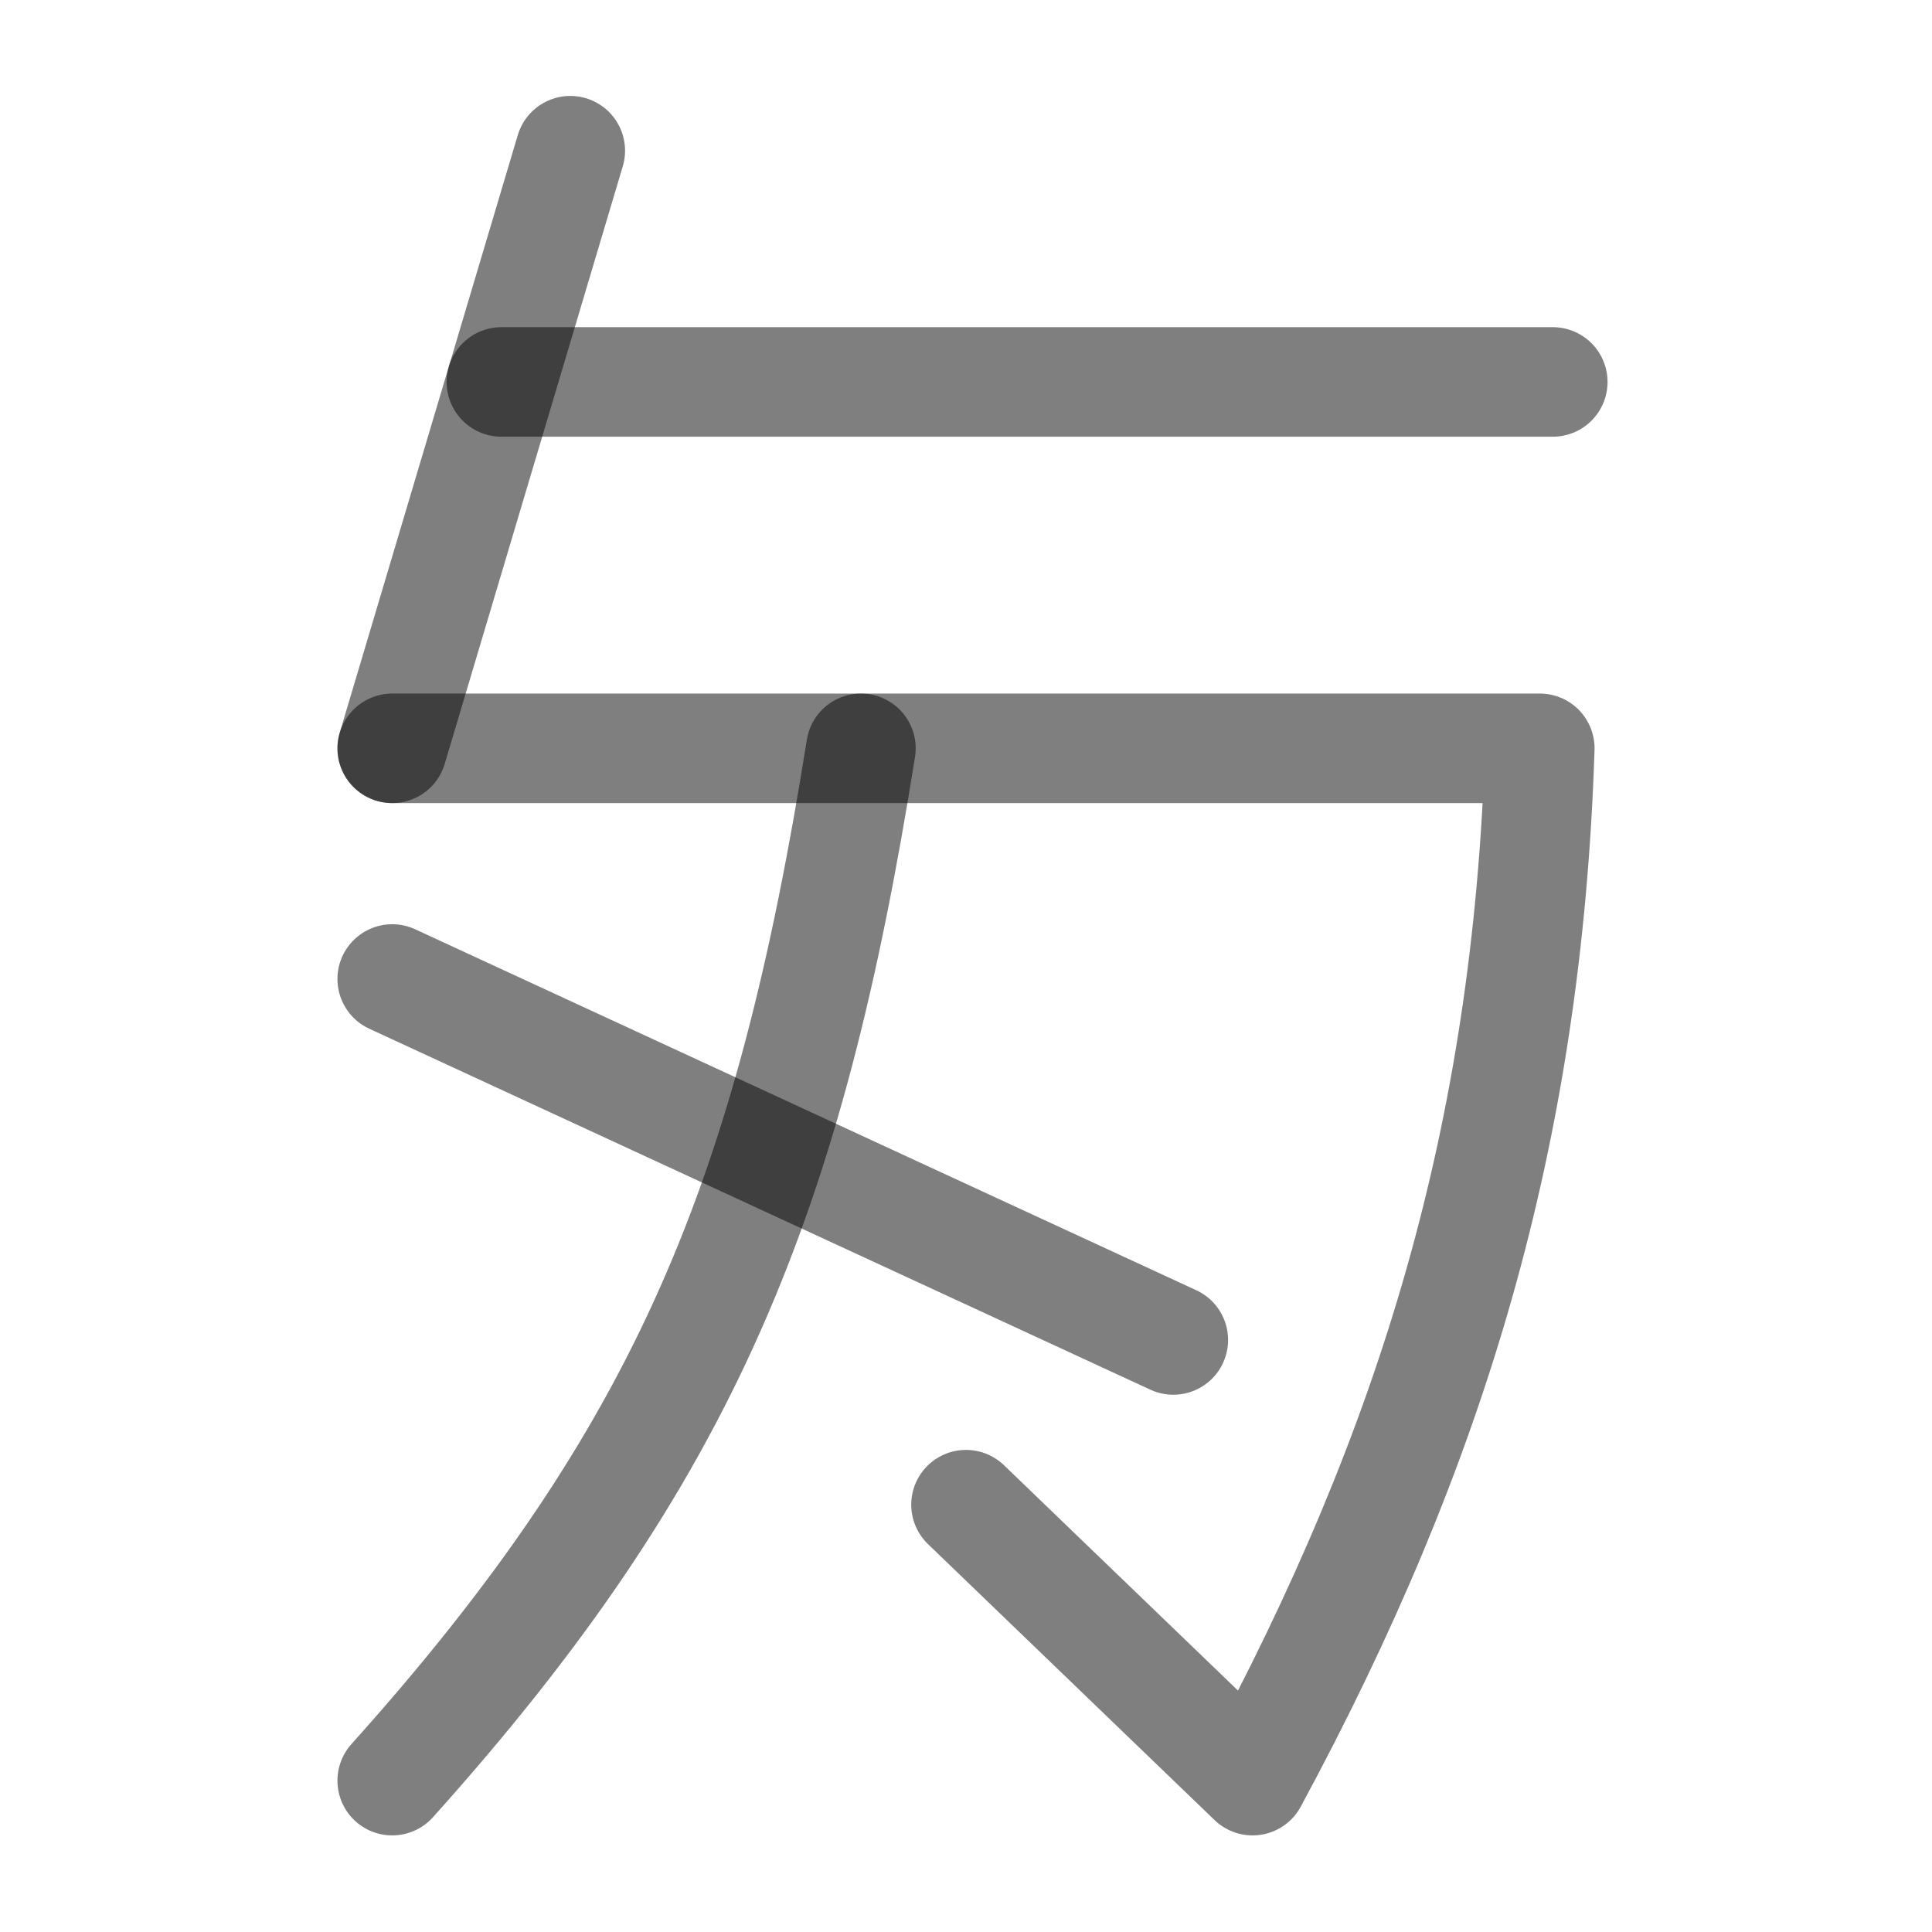
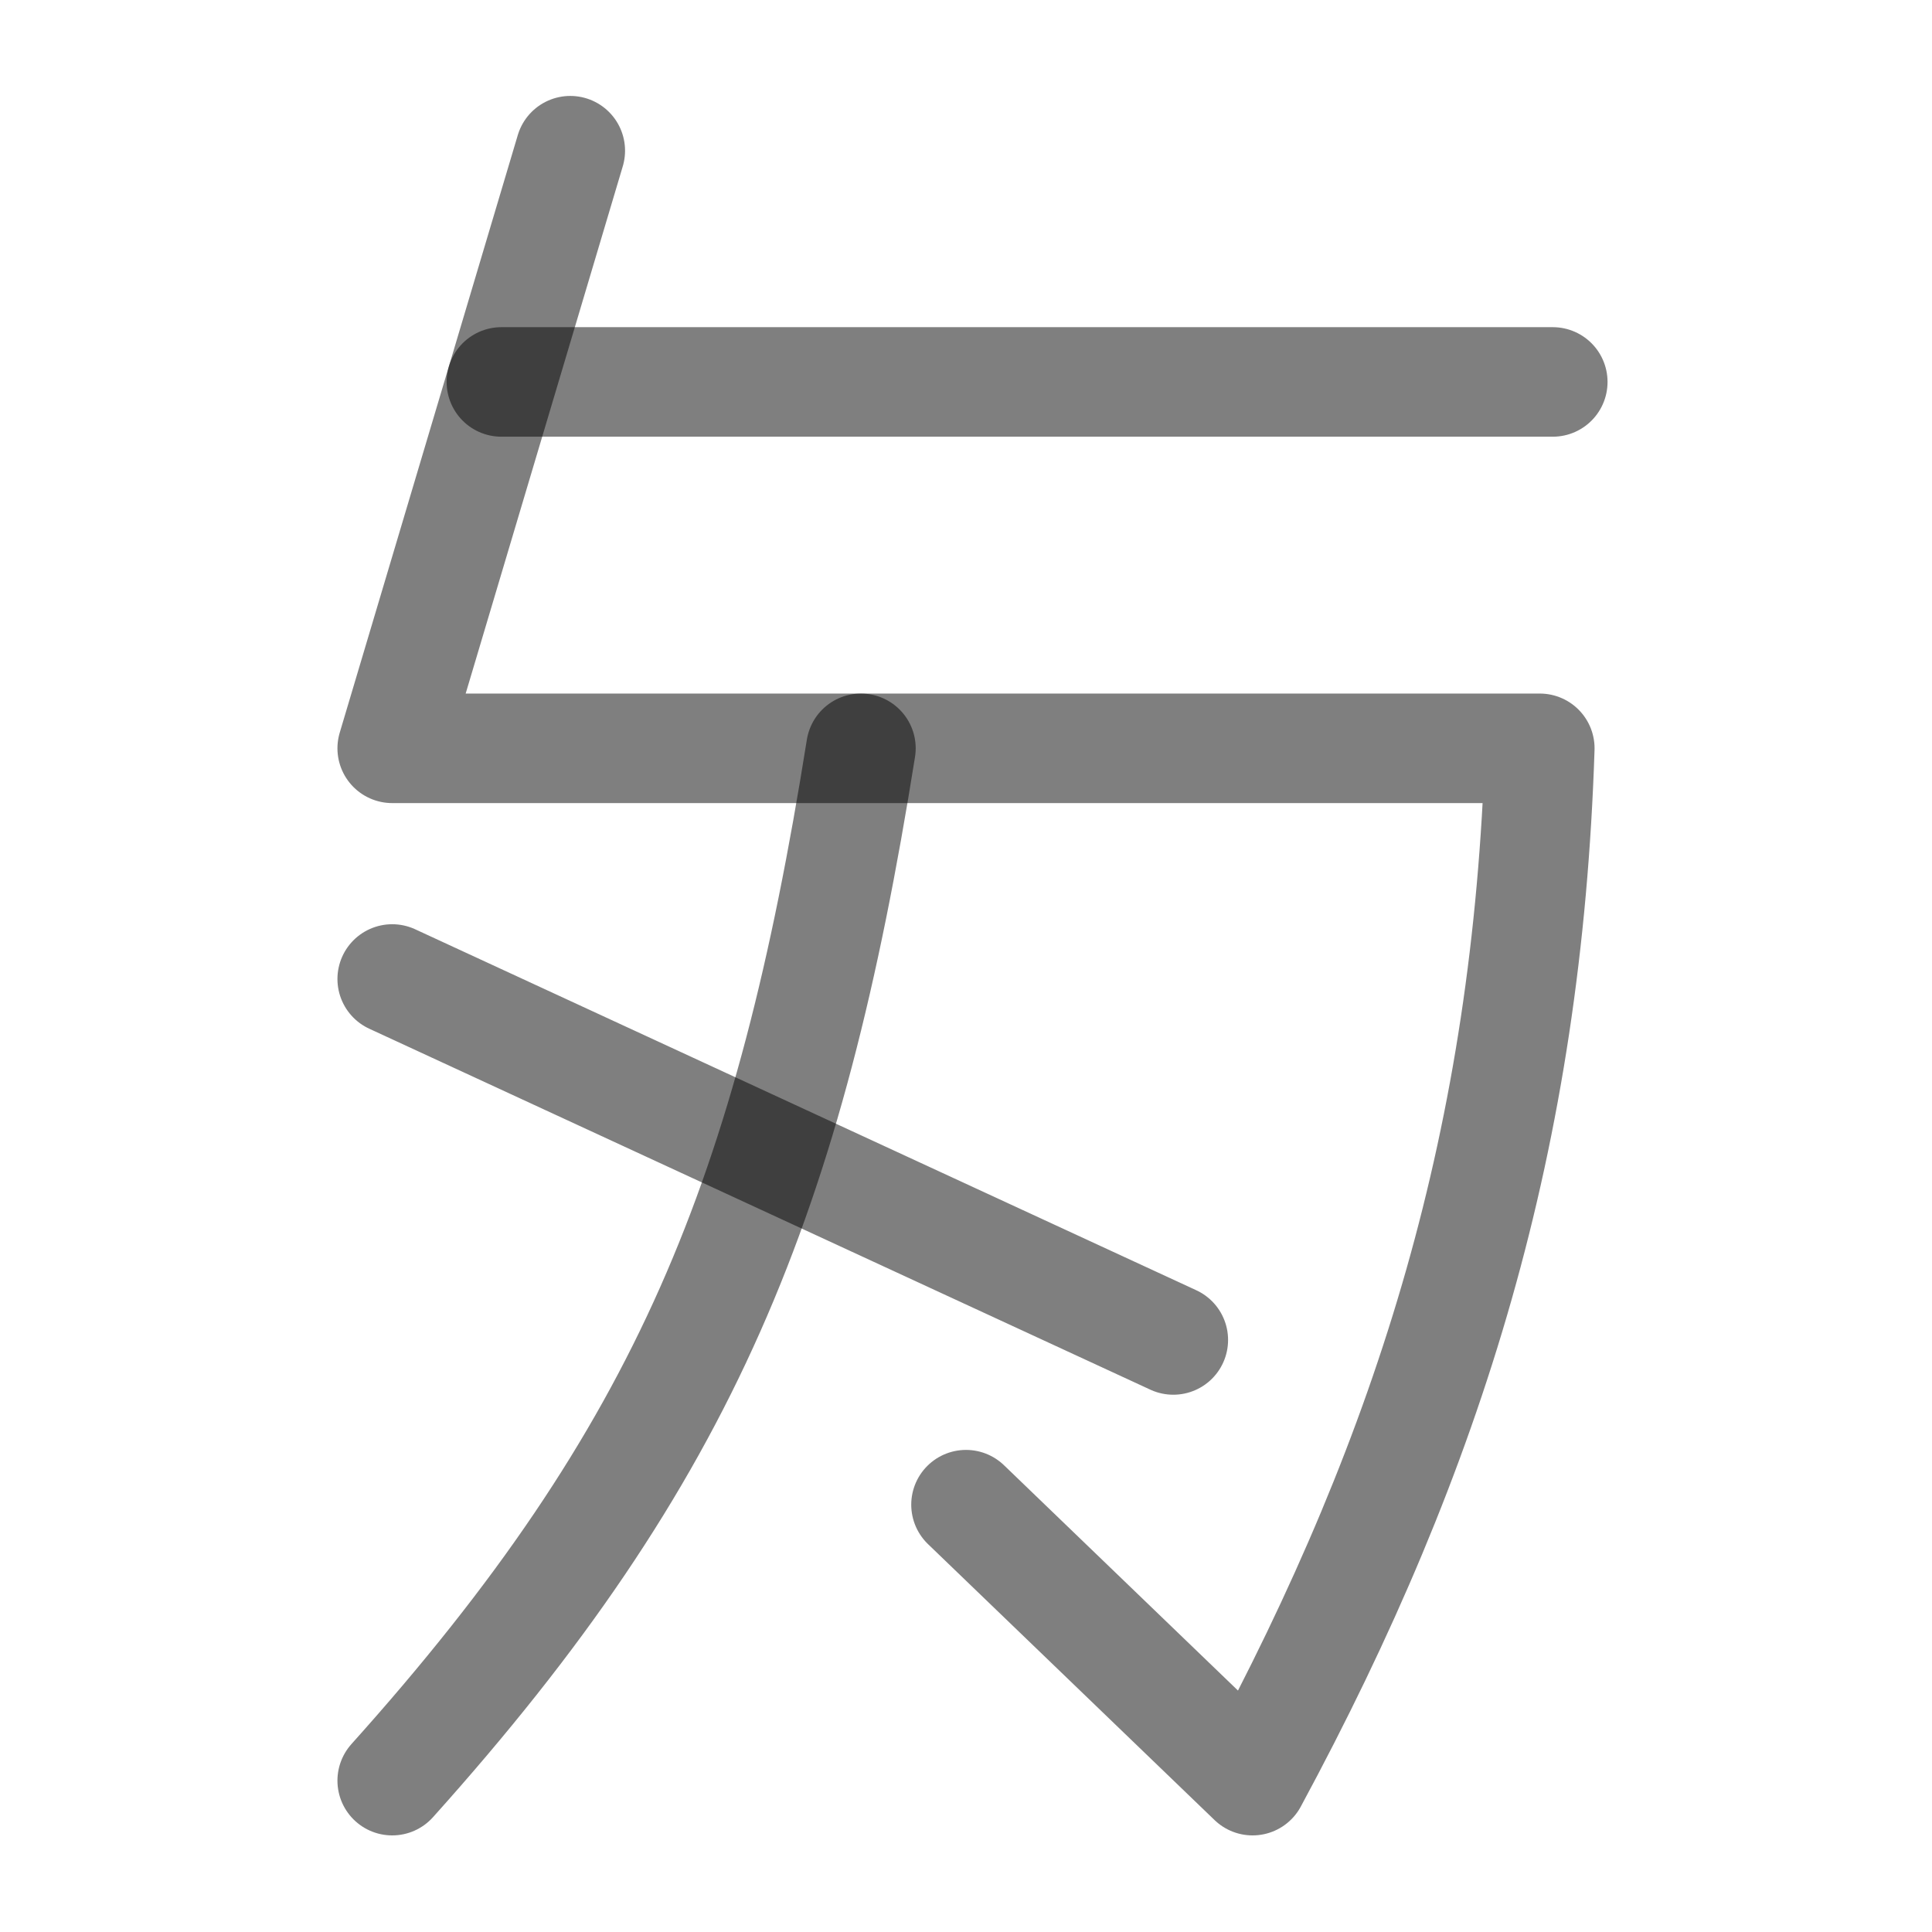
<svg xmlns="http://www.w3.org/2000/svg" width="1000" height="1000" viewBox="0 0 264.583 264.583" version="1.1" id="svg5">
  <defs id="defs2" />
-   <g id="layer1">
-     <path style="fill:none;stroke:#000000;stroke-width:15;stroke-linecap:round;stroke-linejoin:round;stroke-opacity:0.5" d="M 53.712,102.481 H 210.872 c -1.719,52.973 -14.692,95.715 -39.336,141.373 l -39.244,-37.792" id="path5879" />
-     <path style="fill:none;stroke:#000000;stroke-width:15;stroke-linecap:round;stroke-linejoin:round;stroke-opacity:0.5" d="m 117.903,102.481 c -9.779,61.36 -23.893,96.478 -64.191,141.373" id="path5881" />
-     <path style="fill:#000000;stroke:#000000;stroke-width:15;stroke-linecap:round;stroke-linejoin:round;stroke-opacity:0.5" d="M 53.712,102.481 78.099,20.638" id="path13074" />
-     <path style="fill:#000000;stroke:#000000;stroke-width:15;stroke-linecap:round;stroke-linejoin:round;stroke-opacity:0.5" d="M 68.663,52.305 H 212.649" id="path13076" />
-     <path style="fill:#000000;stroke:#000000;stroke-width:15;stroke-linecap:round;stroke-linejoin:round;stroke-opacity:0.5" d="M 53.712,134.071 160.682,183.504" id="path13092" />
-   </g>
+   <path style="fill:none;stroke:#000000;stroke-width:15;stroke-linecap:round;stroke-linejoin:round;stroke-opacity:0.5;stroke-dasharray:none" d="m 117.903,102.481 c -9.779,61.36 -23.893,96.478 -64.191,141.373" id="path5881" />
+   <path style="fill:none;stroke:#000000;stroke-width:15;stroke-linecap:round;stroke-linejoin:round;stroke-opacity:0.5;stroke-dasharray:none" d="M 78.099,20.638 53.712,102.481 H 210.872 c -1.719,52.973 -14.692,95.715 -39.336,141.373 l -39.244,-37.792" id="path13074" />
+   <path style="fill:none;stroke:#000000;stroke-width:15;stroke-linecap:round;stroke-linejoin:round;stroke-opacity:0.5;stroke-dasharray:none" d="M 68.663,52.305 H 212.649" id="path13076" />
+   <path style="fill:none;stroke:#000000;stroke-width:15;stroke-linecap:round;stroke-linejoin:round;stroke-opacity:0.5;stroke-dasharray:none" d="M 53.712,134.071 160.682,183.504" id="path13092" />
</svg>
